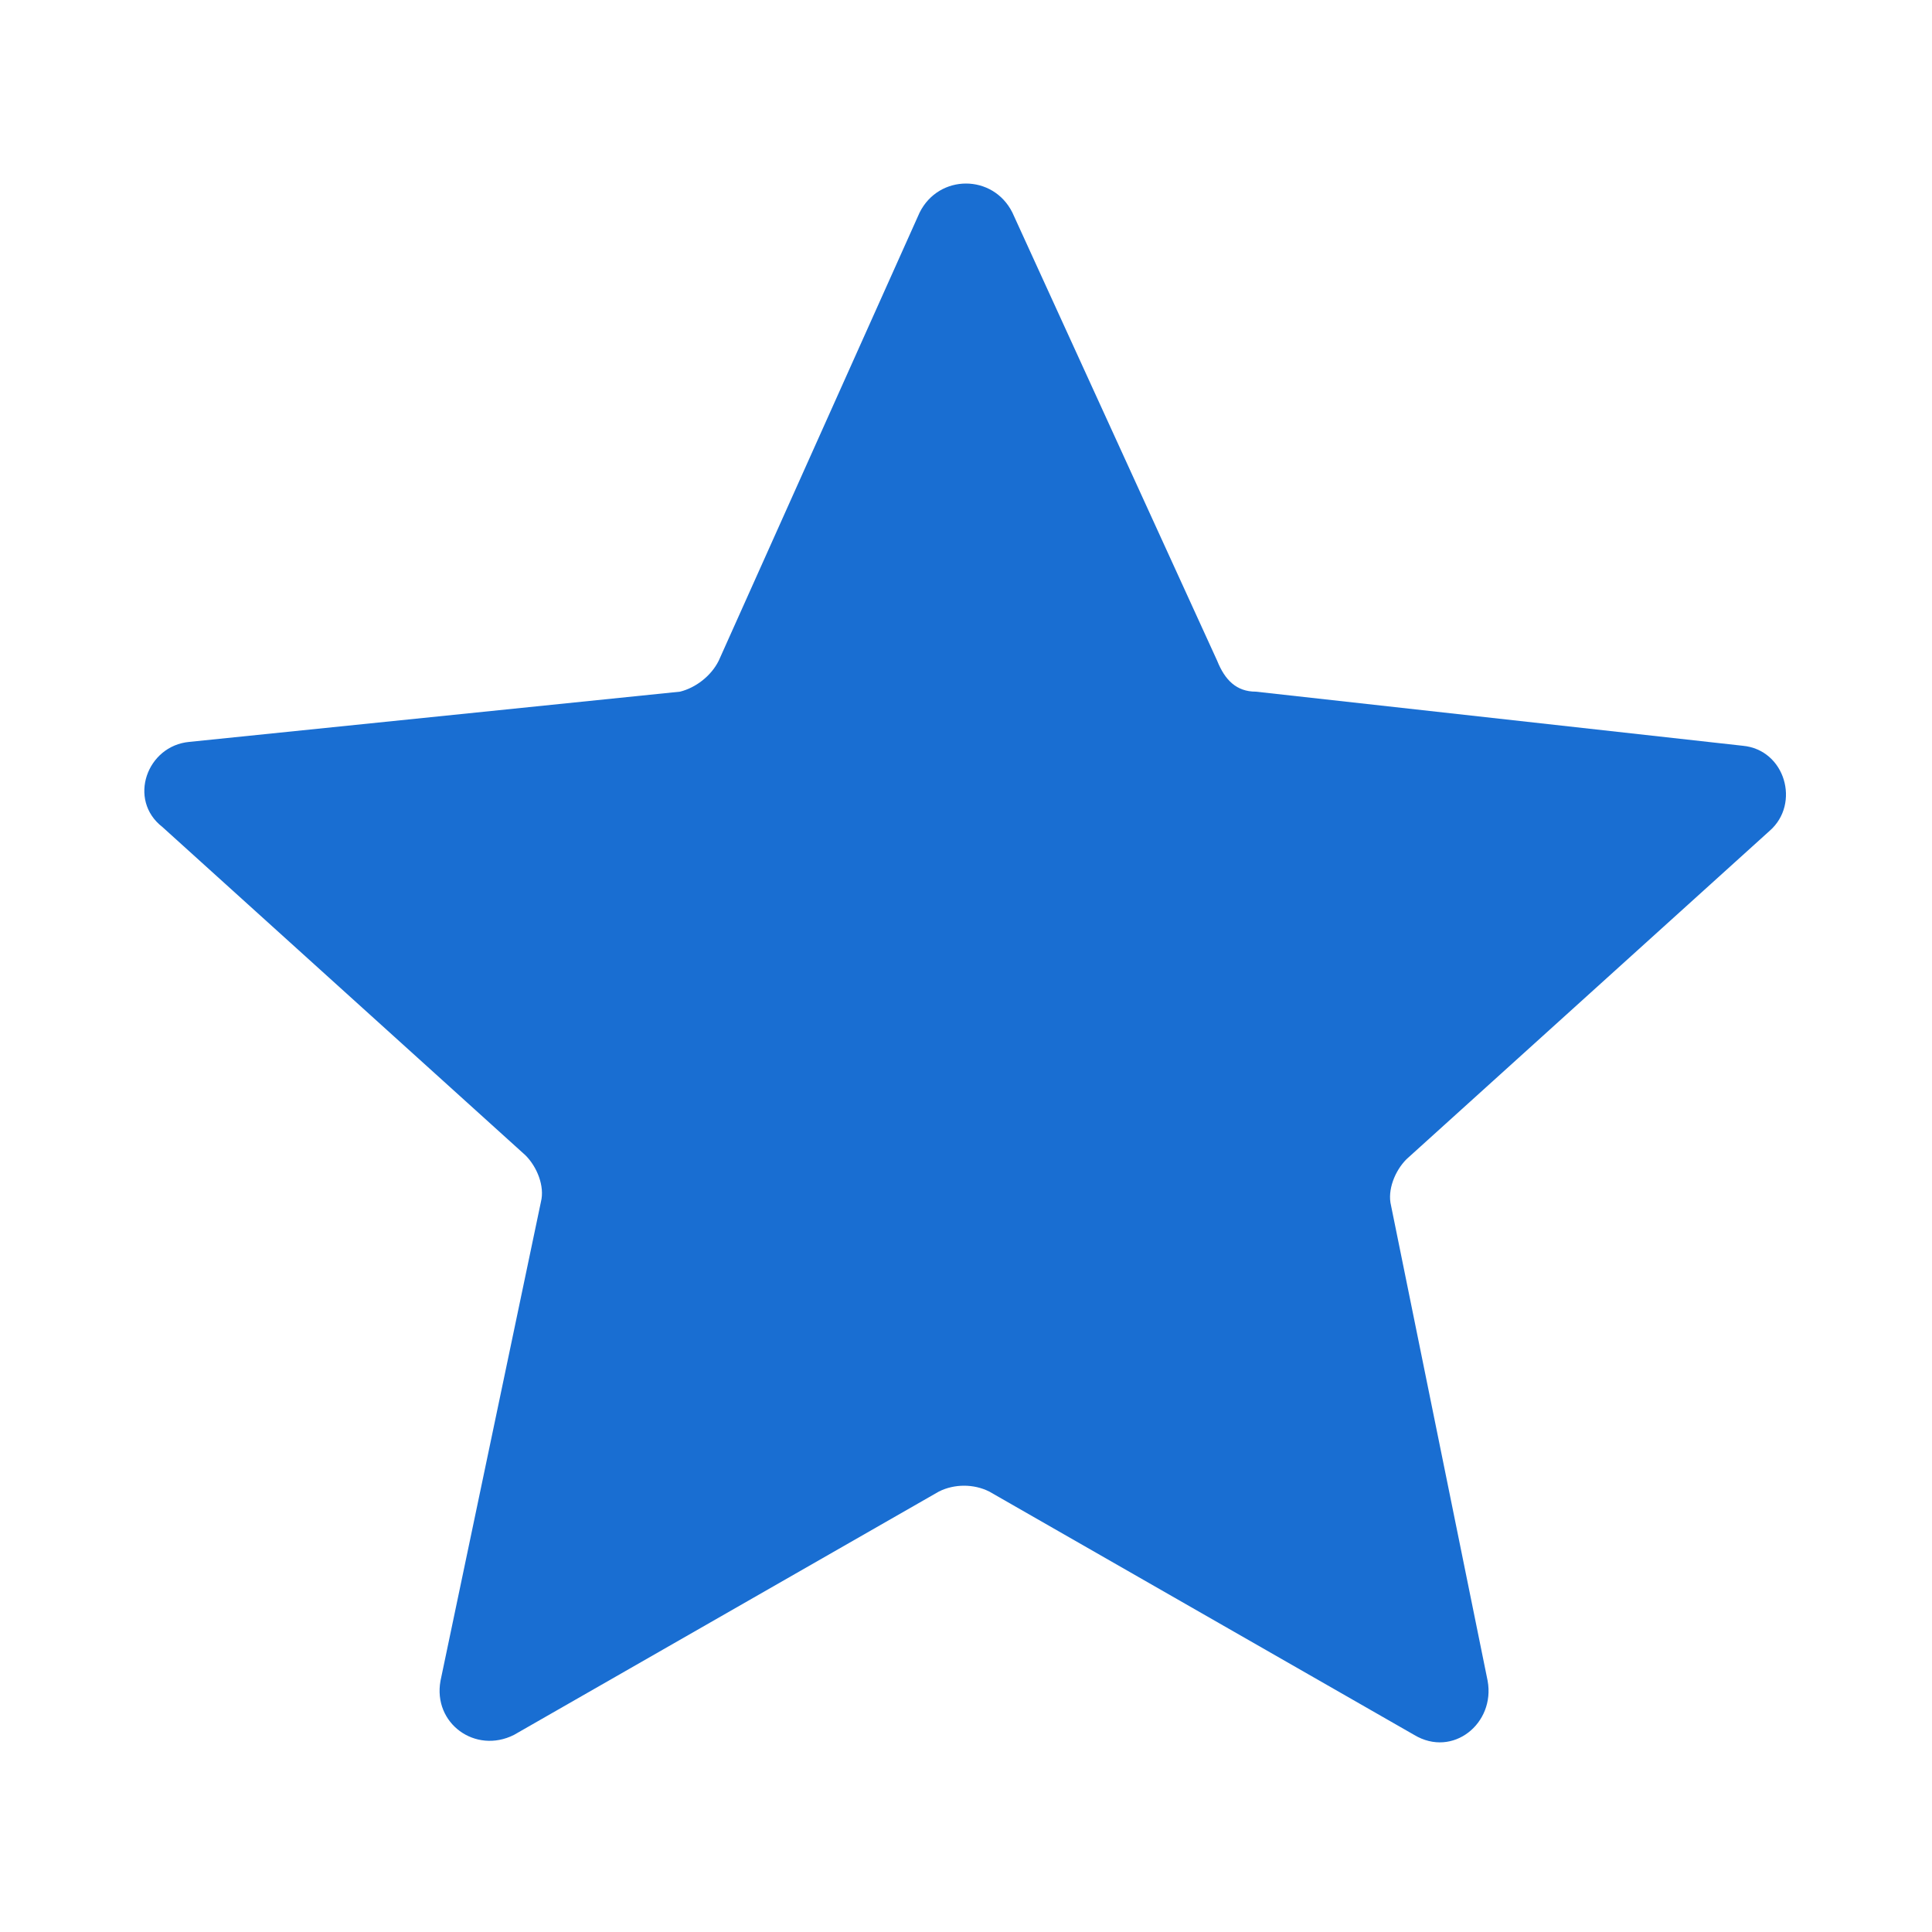
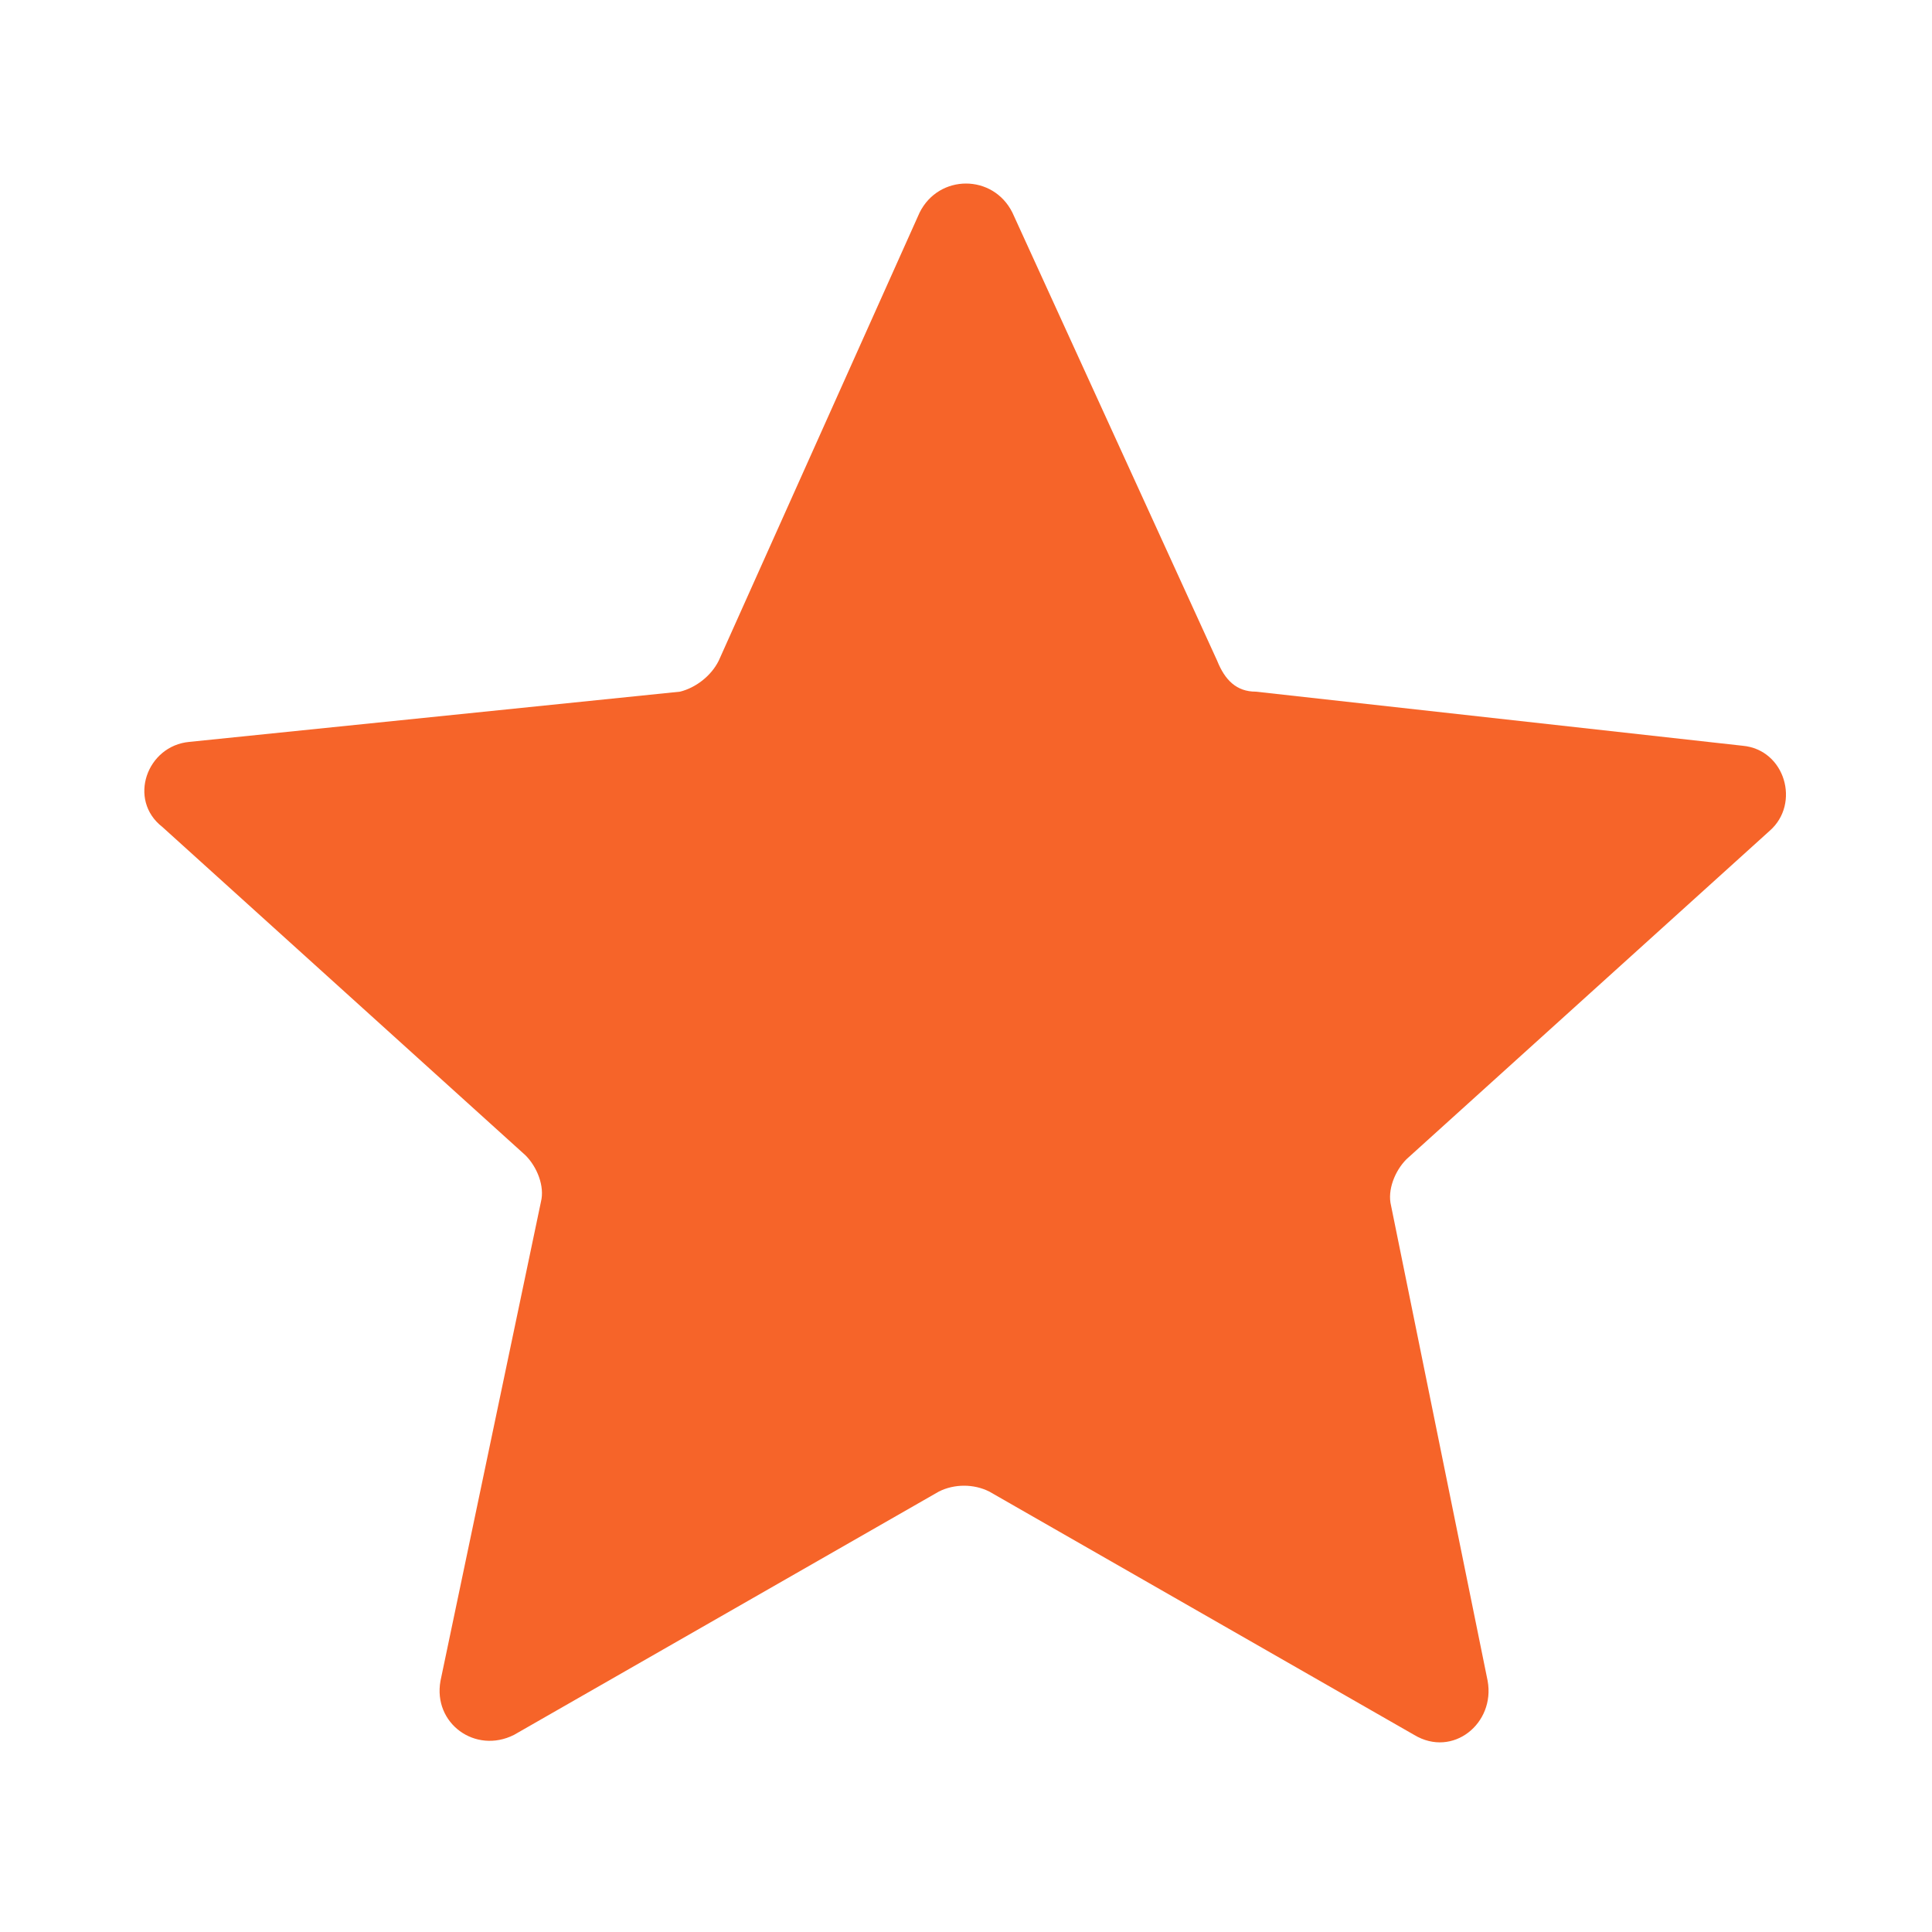
<svg xmlns="http://www.w3.org/2000/svg" version="1.1" id="Layer_1" x="0px" y="0px" width="14px" height="14px" viewBox="0 0 50 50" style="enable-background:new 0 0 50 50;" xml:space="preserve">
  <style type="text/css">
- 	.st0{fill:#196ED2;}
+ 	.st0{fill:#f66429;}
</style>
  <path class="st0" d="M45.8,21.5c0.8-0.7,0.4-2.1-0.7-2.2l-12.6-1.4c-0.5,0-0.8-0.3-1-0.8L26.2,5.5c-0.5-1-1.9-1-2.4,0l-5.2,11.6  c-0.2,0.4-0.6,0.7-1,0.8L4.9,19.2c-1.1,0.1-1.6,1.5-0.7,2.2l9.4,8.5c0.3,0.3,0.5,0.8,0.4,1.2l-2.6,12.4c-0.2,1.1,0.9,1.9,1.9,1.4  l11-6.3c0.4-0.2,0.9-0.2,1.3,0l11,6.3c1,0.6,2.1-0.3,1.9-1.4L36,31.2c-0.1-0.4,0.1-0.9,0.4-1.2L45.8,21.5z" />
</svg>
